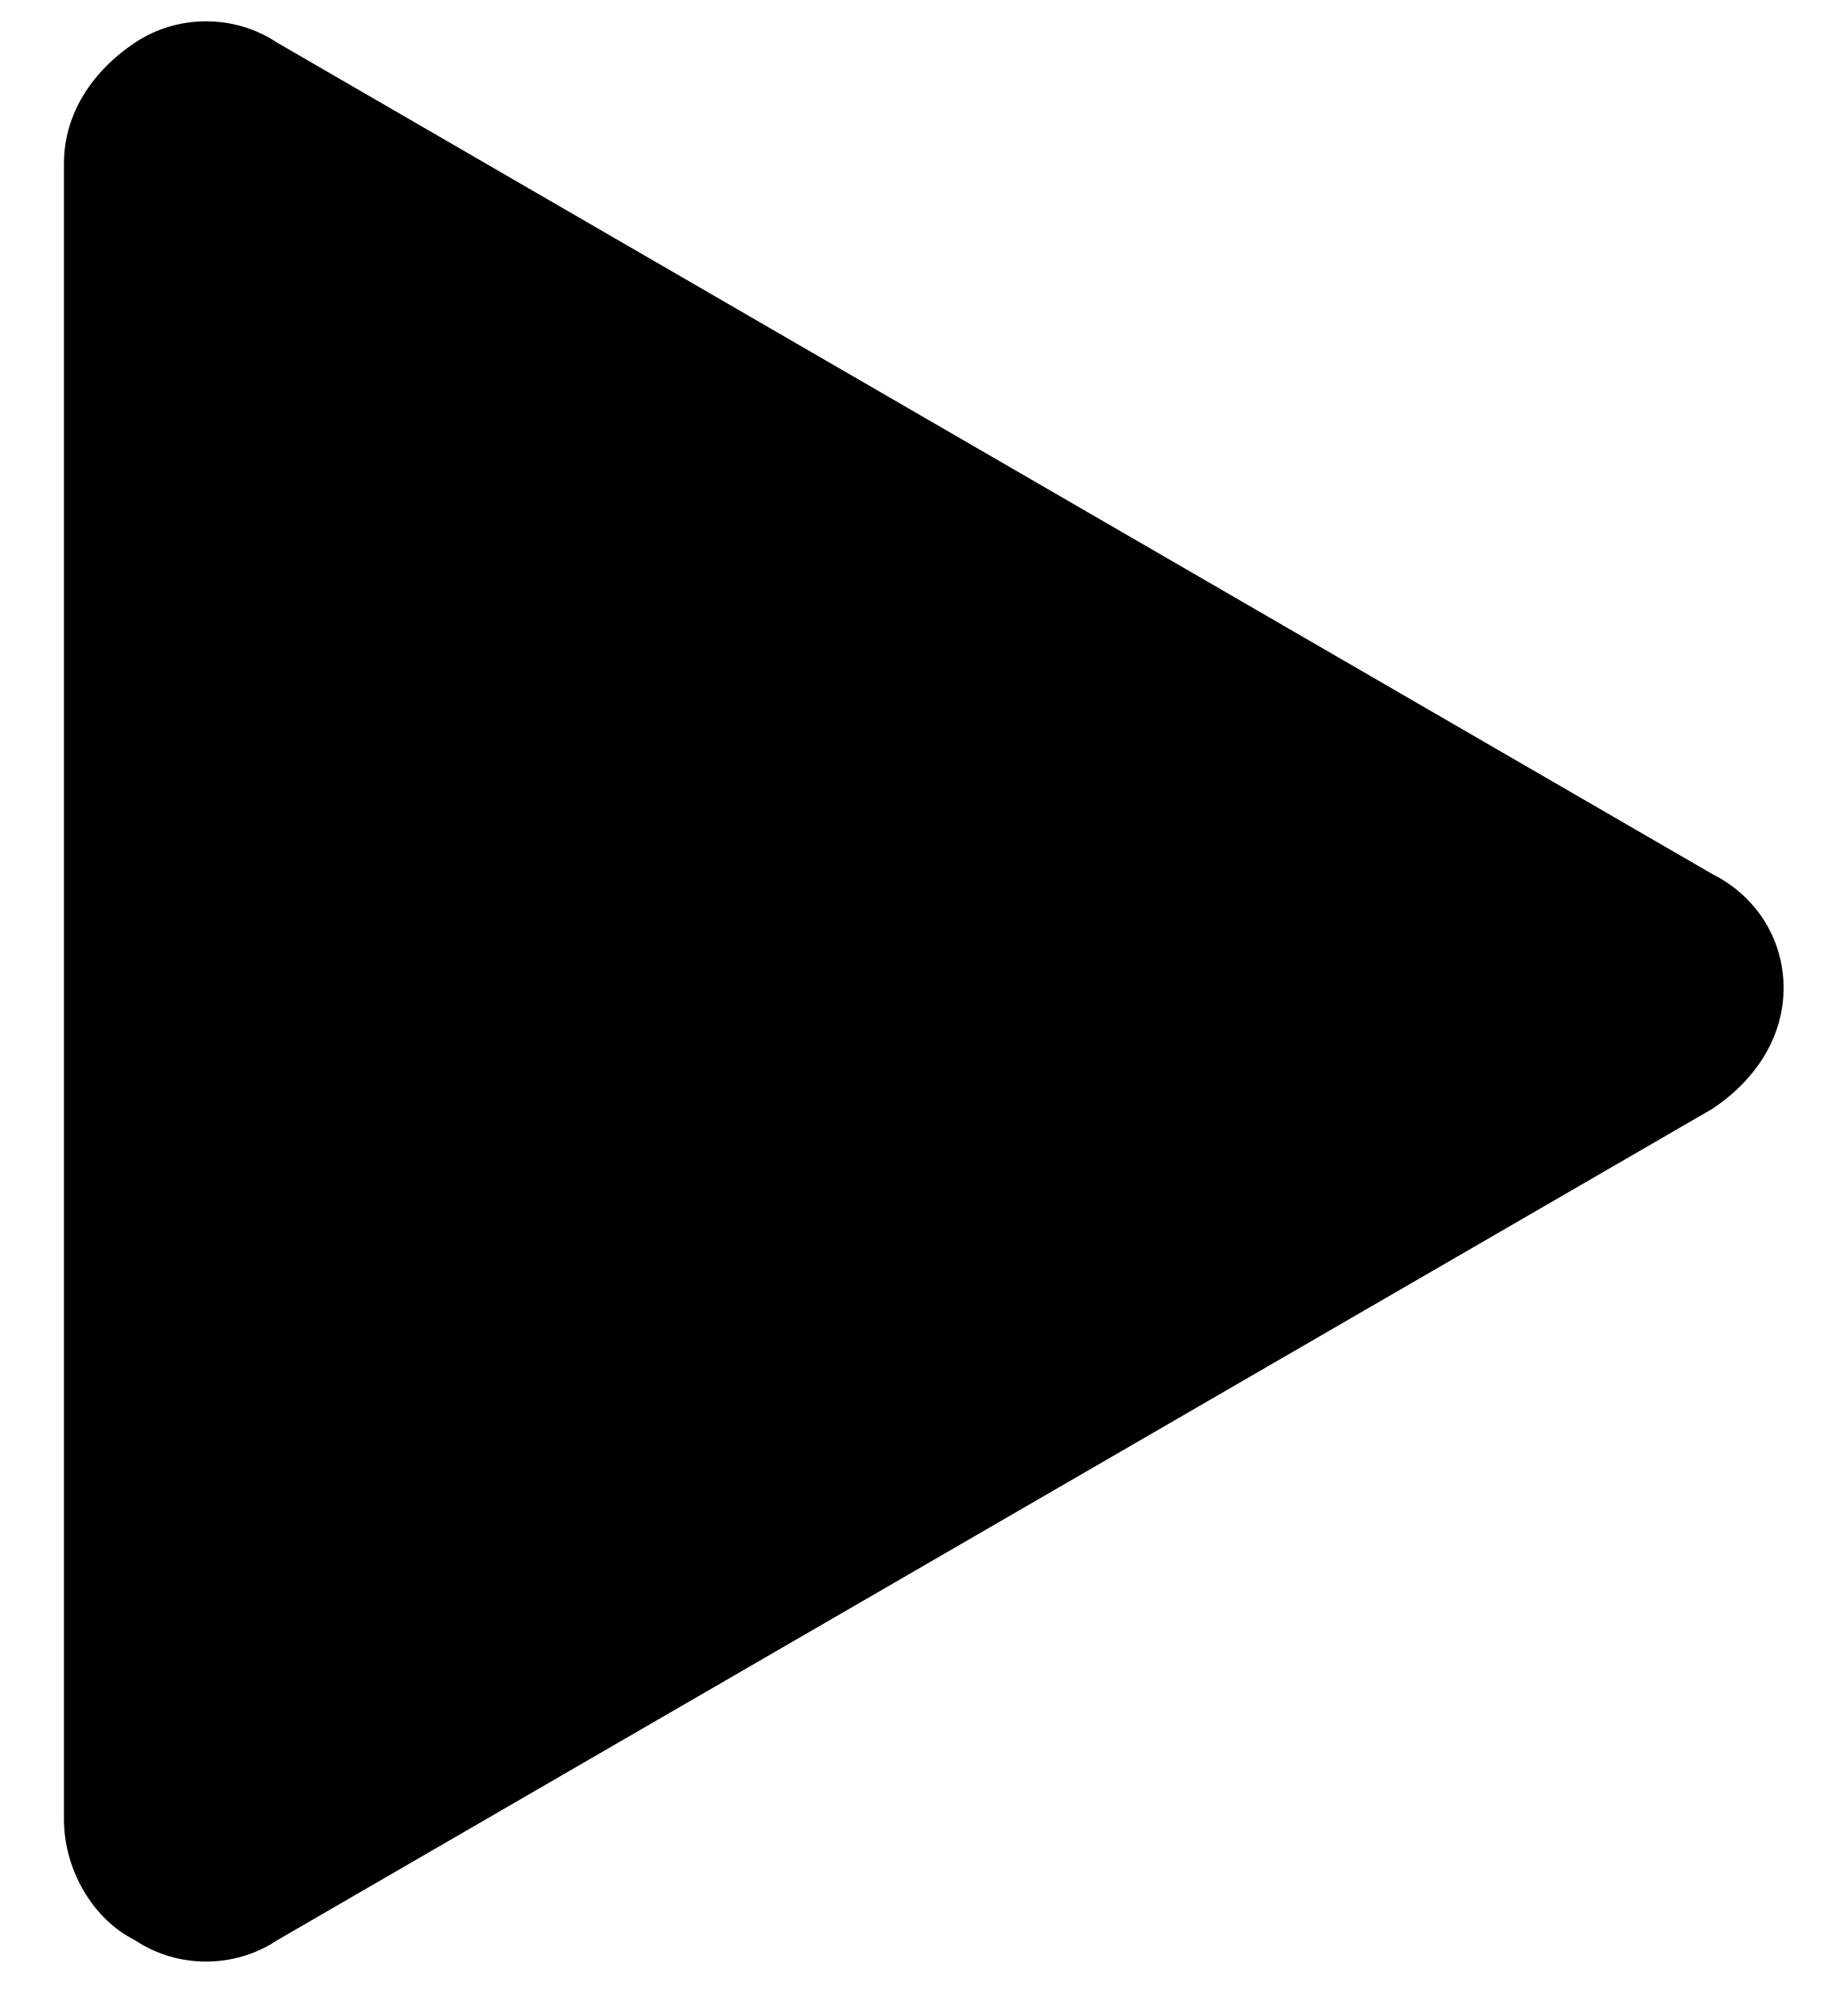
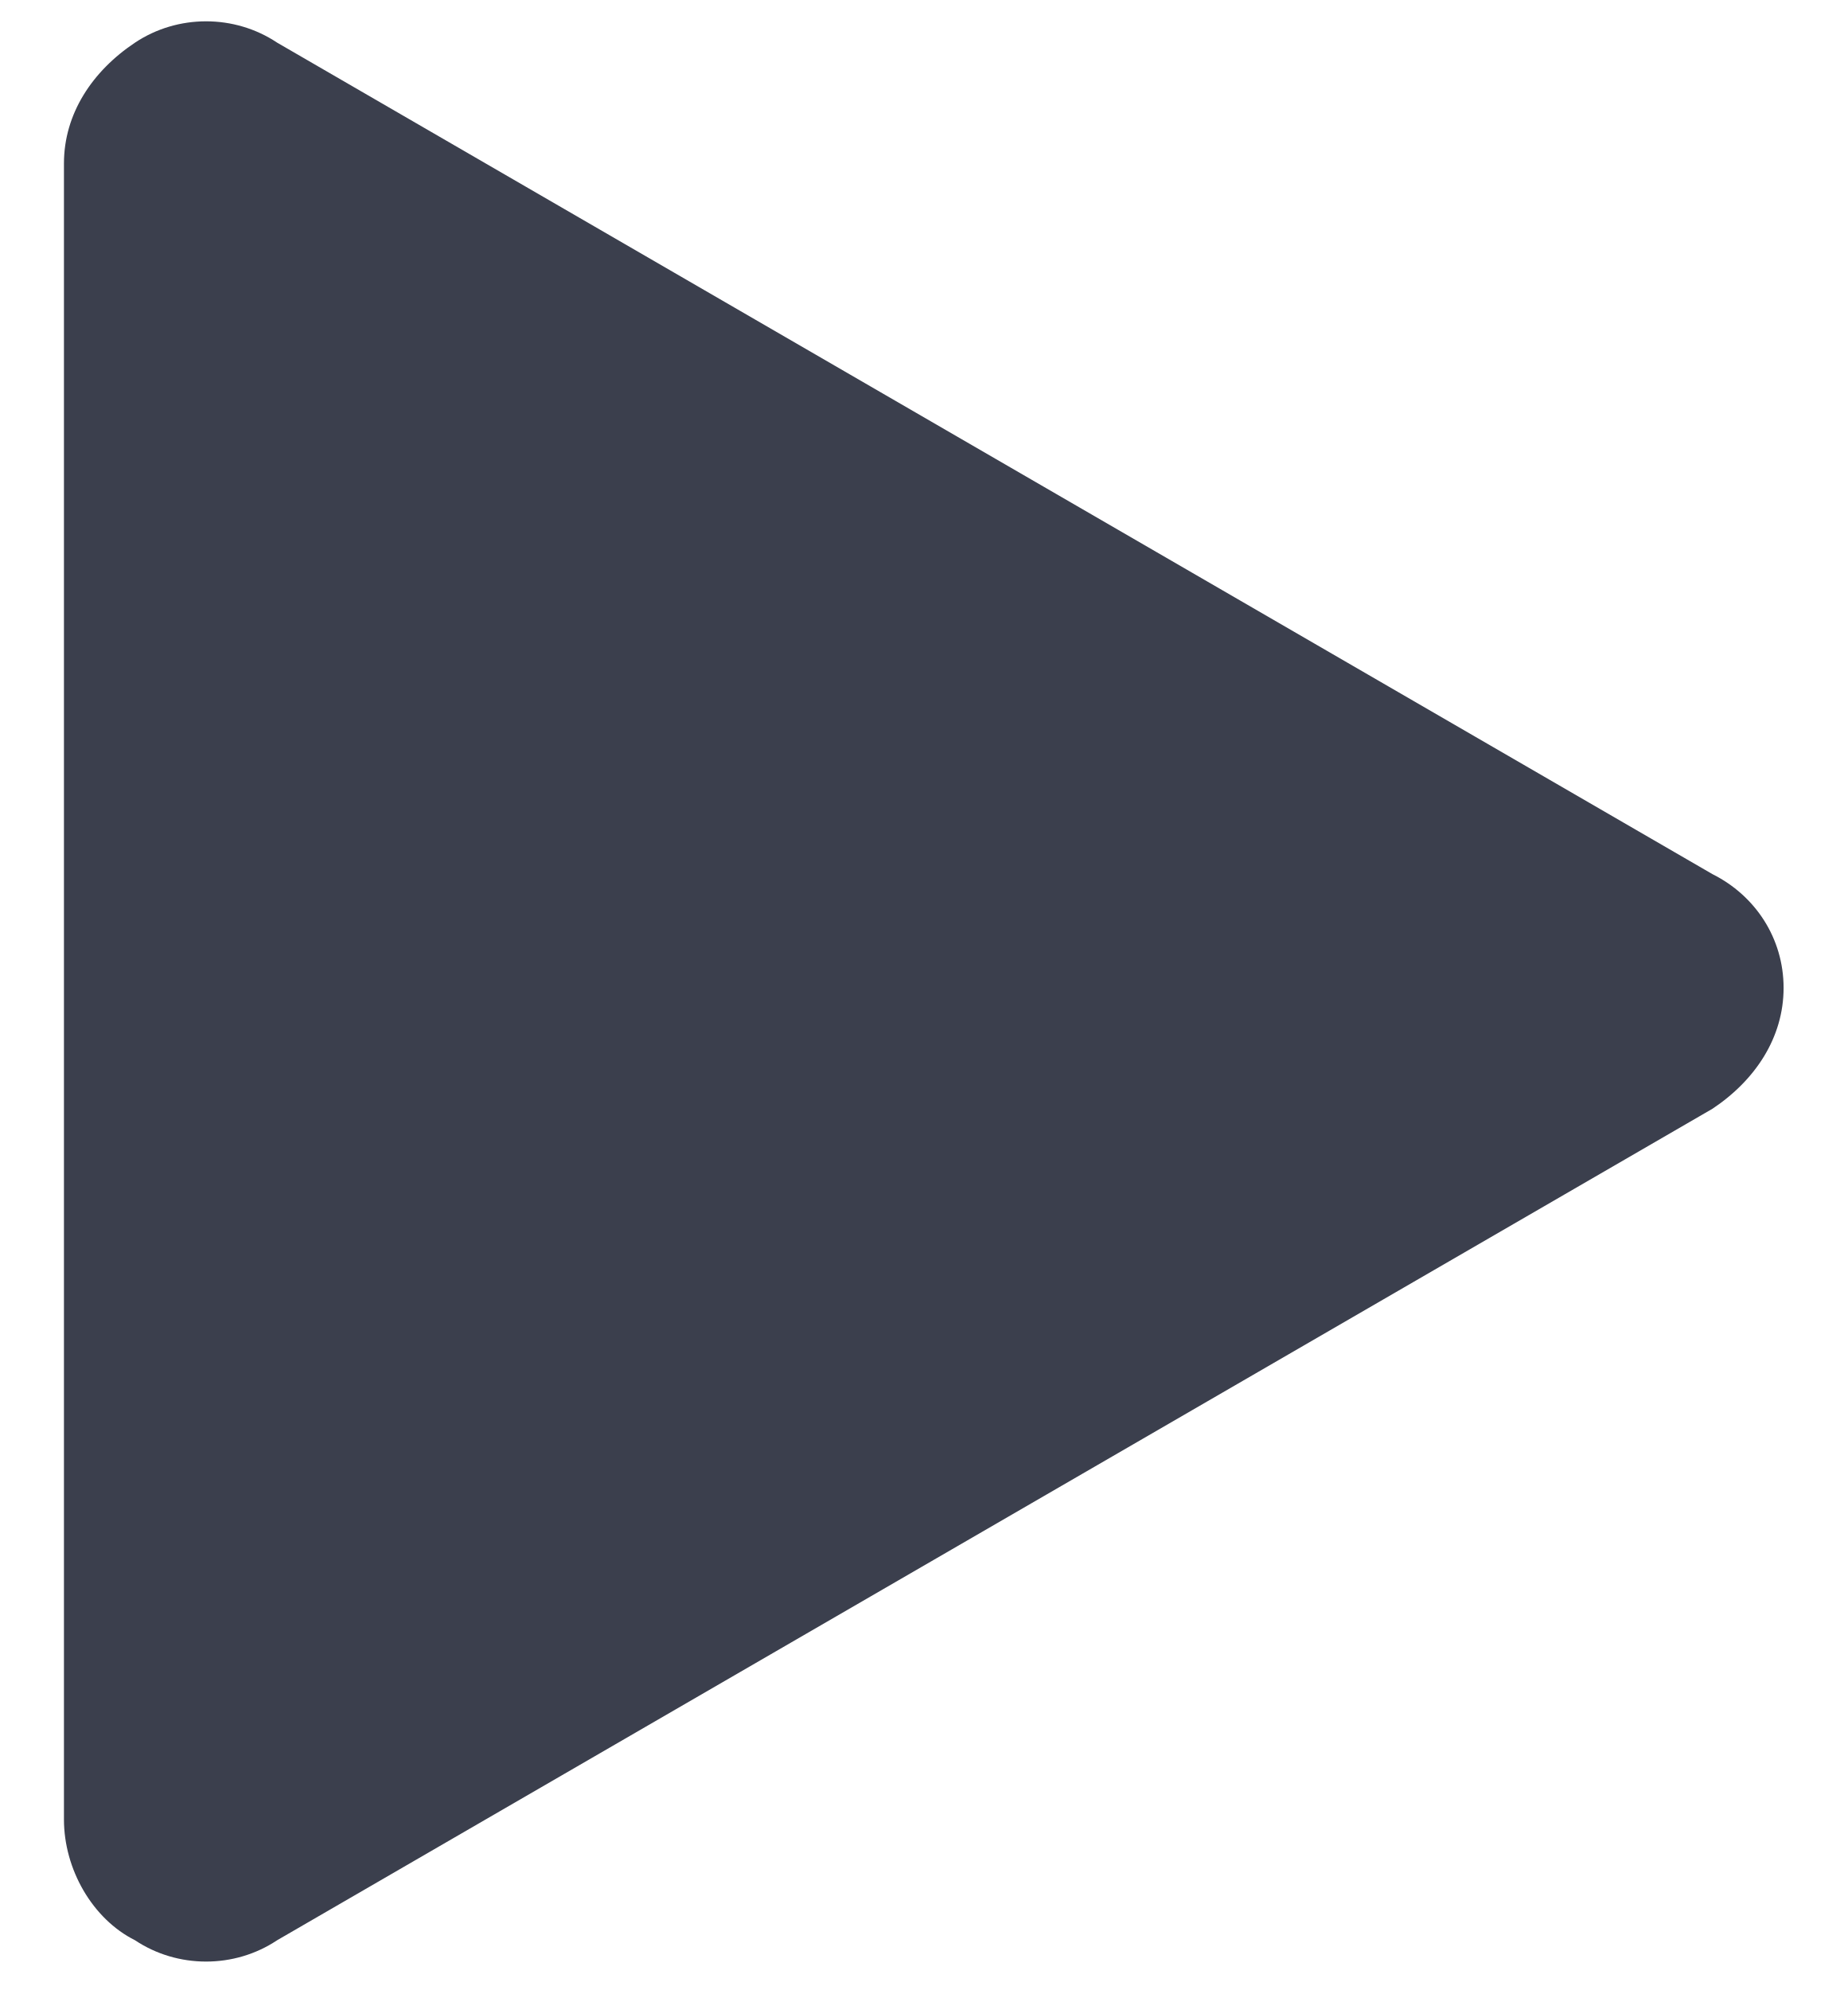
<svg xmlns="http://www.w3.org/2000/svg" xmlns:xlink="http://www.w3.org/1999/xlink" version="1.1" id="Layer_1" x="0px" y="0px" viewBox="0 0 26 28" style="enable-background:new 0 0 26 28;" xml:space="preserve">
  <style type="text/css">
	.st0{clip-path:url(#SVGID_2_);}
</style>
  <g>
    <defs>
      <path id="SVGID_1_" d="M24.1,12.3L3.9,0.6c-0.6-0.4-1.4-0.4-2,0c-0.6,0.4-1,1-1,1.7v23.3c0,0.7,0.4,1.4,1,1.7c0.6,0.4,1.4,0.4,2,0    l20.2-11.7c0.6-0.4,1-1,1-1.7S24.7,12.6,24.1,12.3z" />
    </defs>
    <clipPath id="SVGID_2_">
      <use xlink:href="#SVGID_1_" style="overflow:visible;" />
    </clipPath>
-     <rect x="-4.1" y="-4.7" class="st0" width="34.2" height="37.3" />
+     <rect fill="#3b3f4d" x="-4.1" y="-4.7" class="st0" width="34.2" height="37.3" />
  </g>
</svg>
